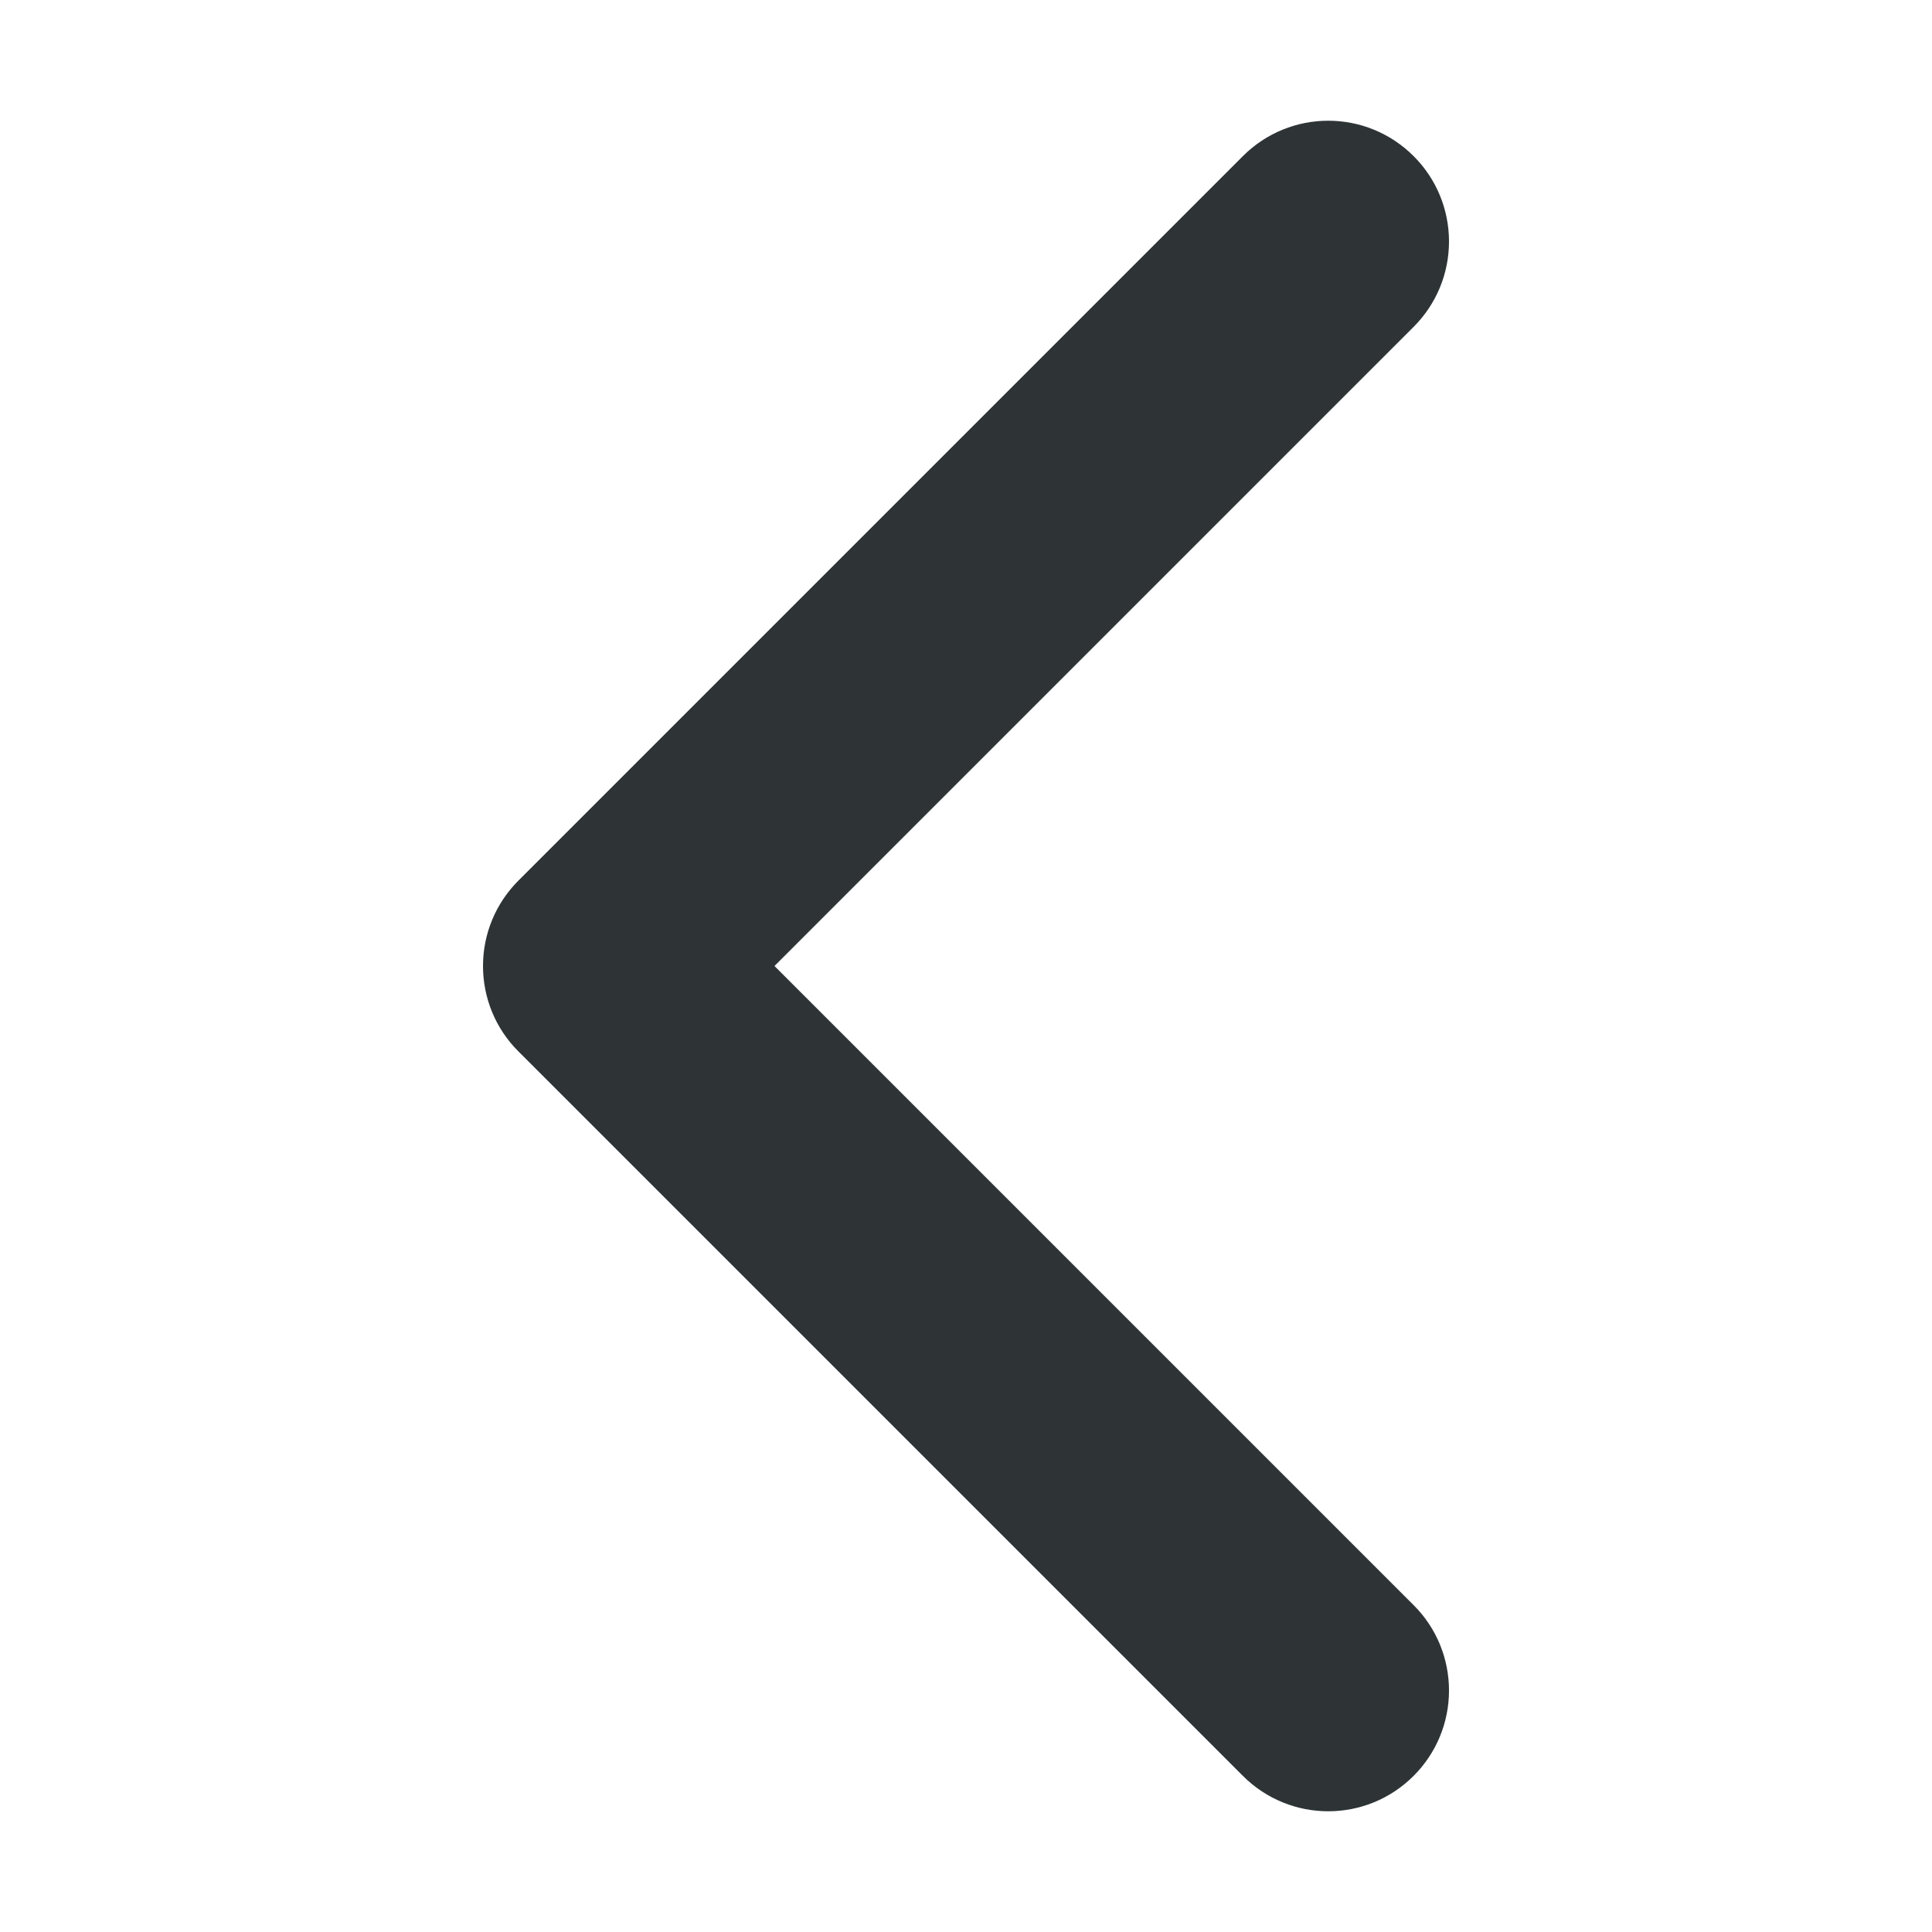
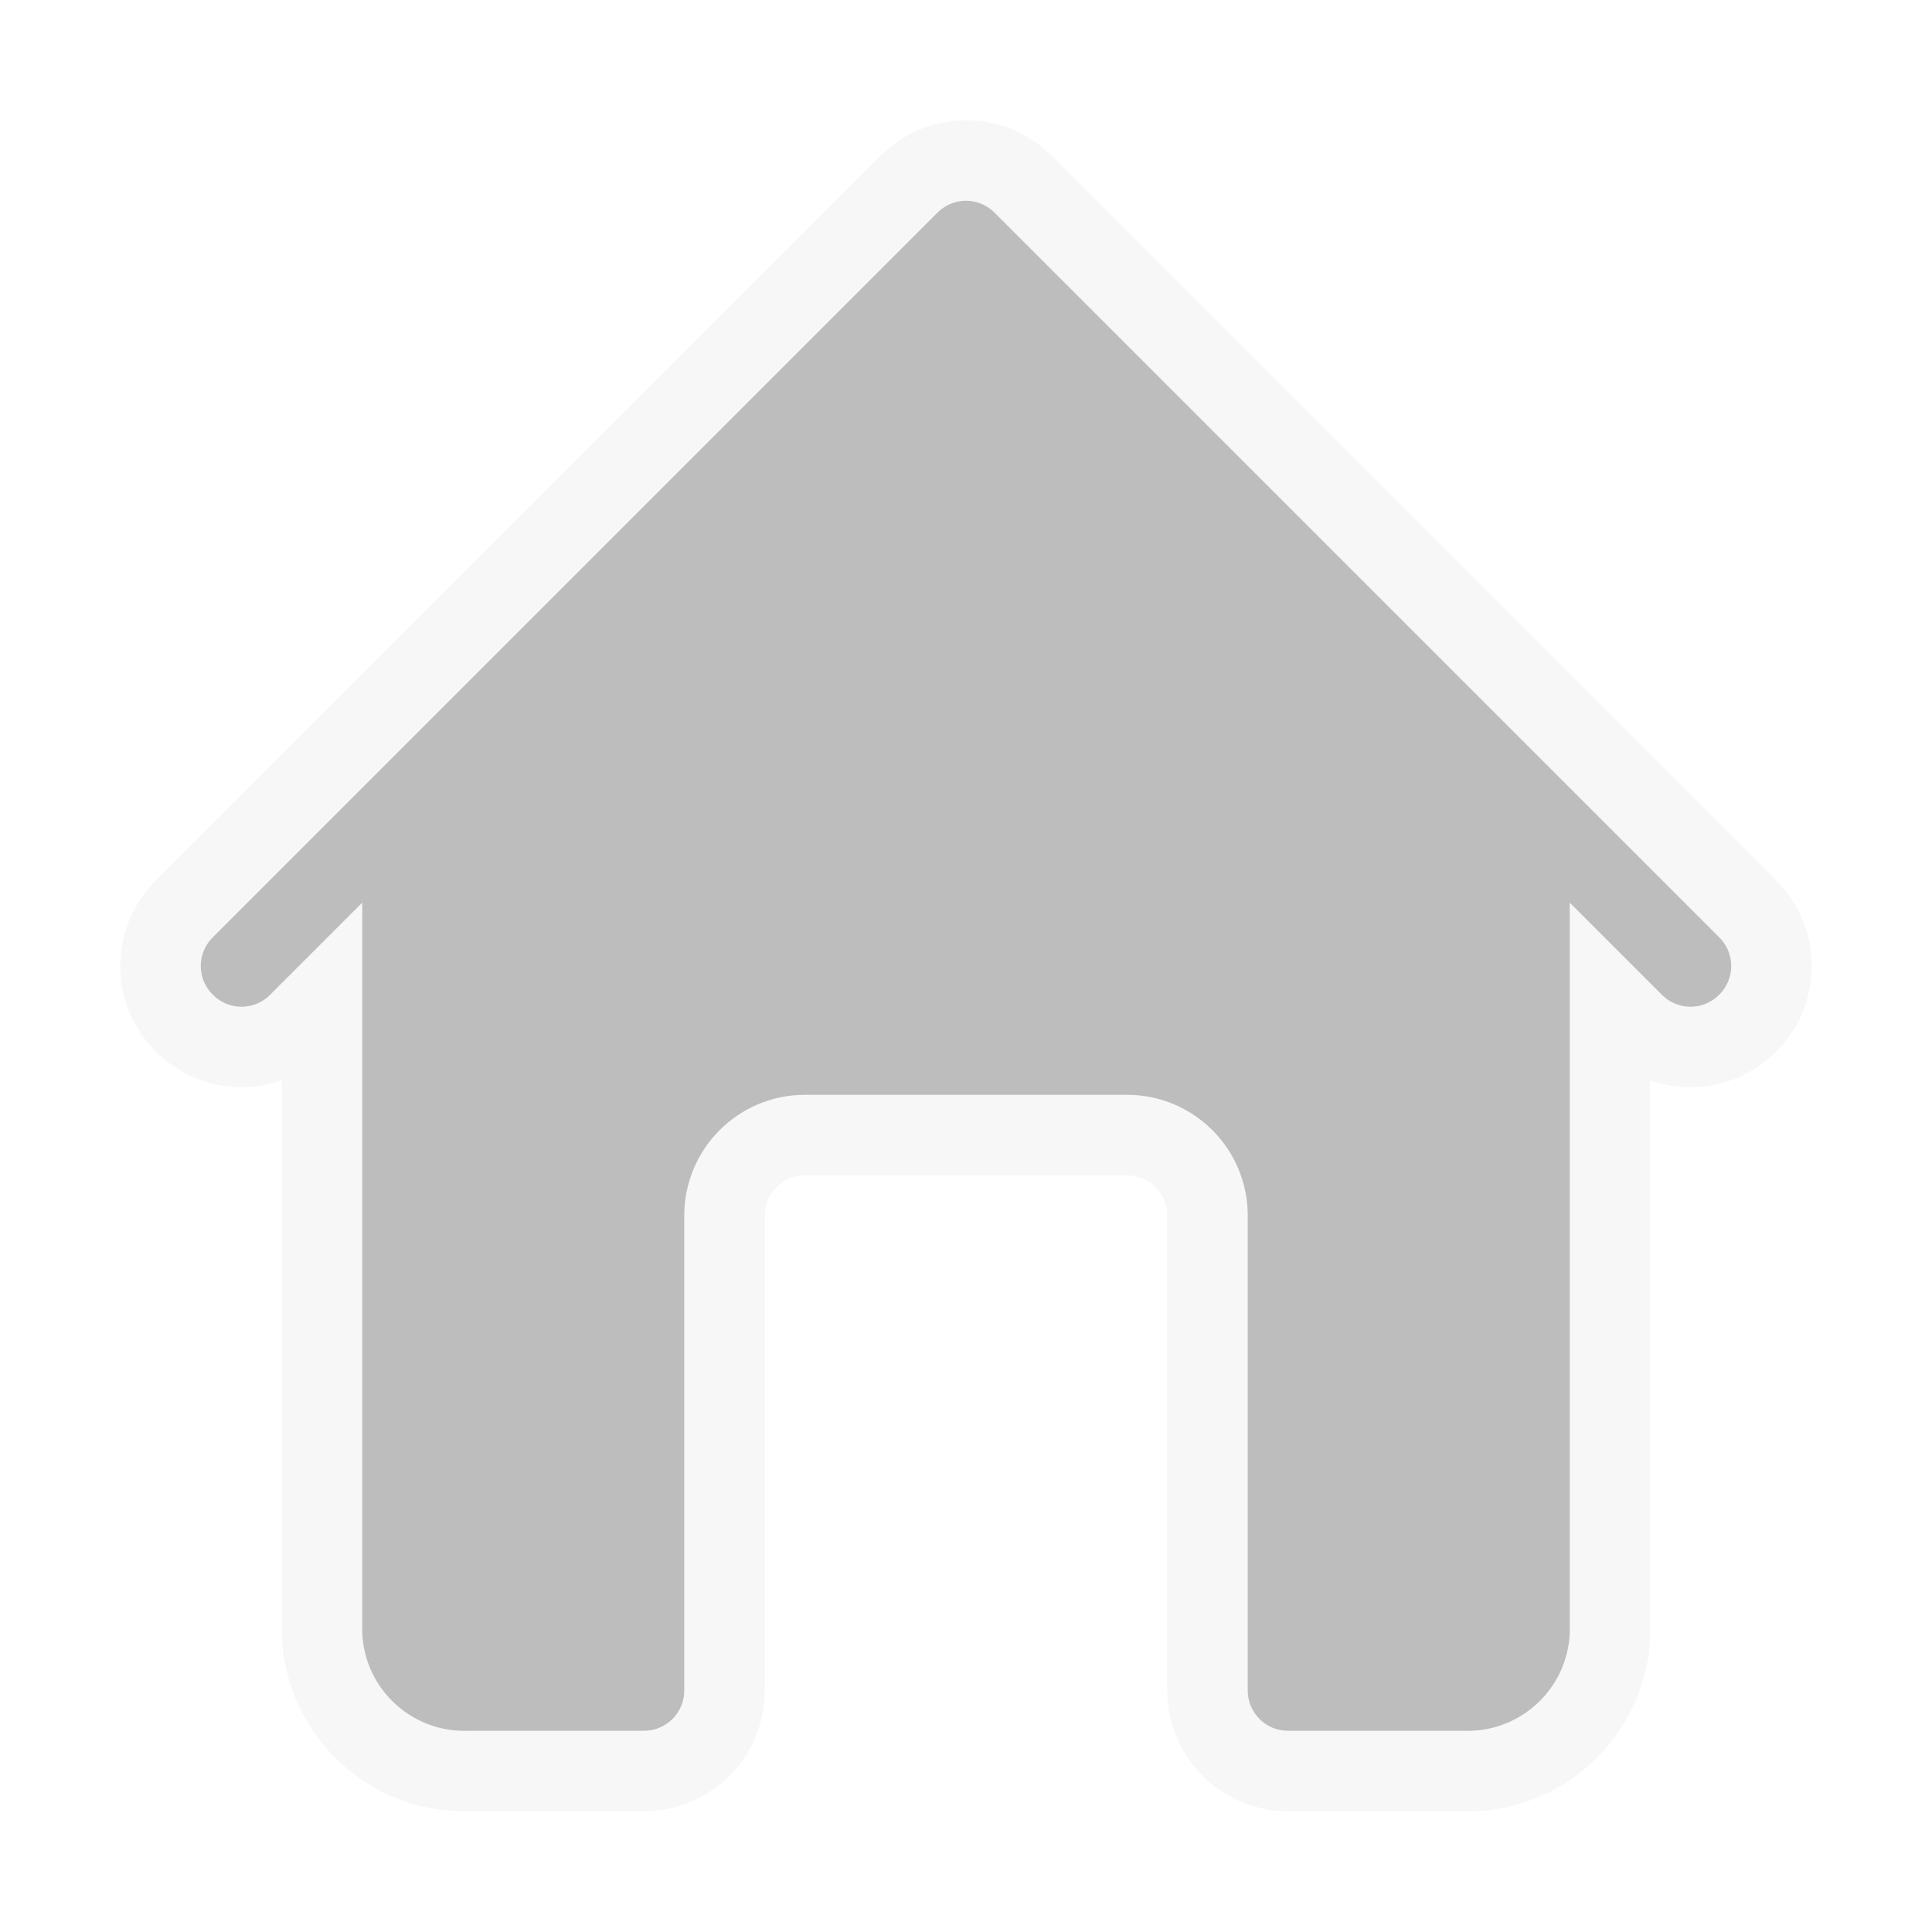
- <svg xmlns="http://www.w3.org/2000/svg" viewBox="0 0 16 16" fill="#000000">
+ <svg xmlns="http://www.w3.org/2000/svg" fill="#bdbdbd" viewBox="0 0 24 24" id="home" class="icon glyph" stroke="#f7f7f7">
  <g id="SVGRepo_bgCarrier" stroke-width="0" />
  <g id="SVGRepo_tracerCarrier" stroke-linecap="round" stroke-linejoin="round" />
  <g id="SVGRepo_iconCarrier">
-     <path d="m 12 2 c 0 -0.266 -0.105 -0.52 -0.293 -0.707 c -0.391 -0.391 -1.023 -0.391 -1.414 0 l -6 6 c -0.188 0.188 -0.293 0.441 -0.293 0.707 s 0.105 0.52 0.293 0.707 l 6 6 c 0.391 0.391 1.023 0.391 1.414 0 c 0.188 -0.188 0.293 -0.441 0.293 -0.707 s -0.105 -0.52 -0.293 -0.707 l -5.293 -5.293 l 5.293 -5.293 c 0.188 -0.188 0.293 -0.441 0.293 -0.707 z m 0 0" fill="#2e3436" />
+     <path d="M21.71,12.71a1,1,0,0,1-1.42,0L20,12.42V20.3A1.77,1.77,0,0,1,18.17,22H16a1,1,0,0,1-1-1V15.1a1,1,0,0,0-1-1H10a1,1,0,0,0-1,1V21a1,1,0,0,1-1,1H5.83A1.77,1.77,0,0,1,4,20.3V12.42l-.29.29a1,1,0,0,1-1.42,0,1,1,0,0,1,0-1.42l9-9a1,1,0,0,1,1.42,0l9,9A1,1,0,0,1,21.71,12.71Z" />
  </g>
</svg>
